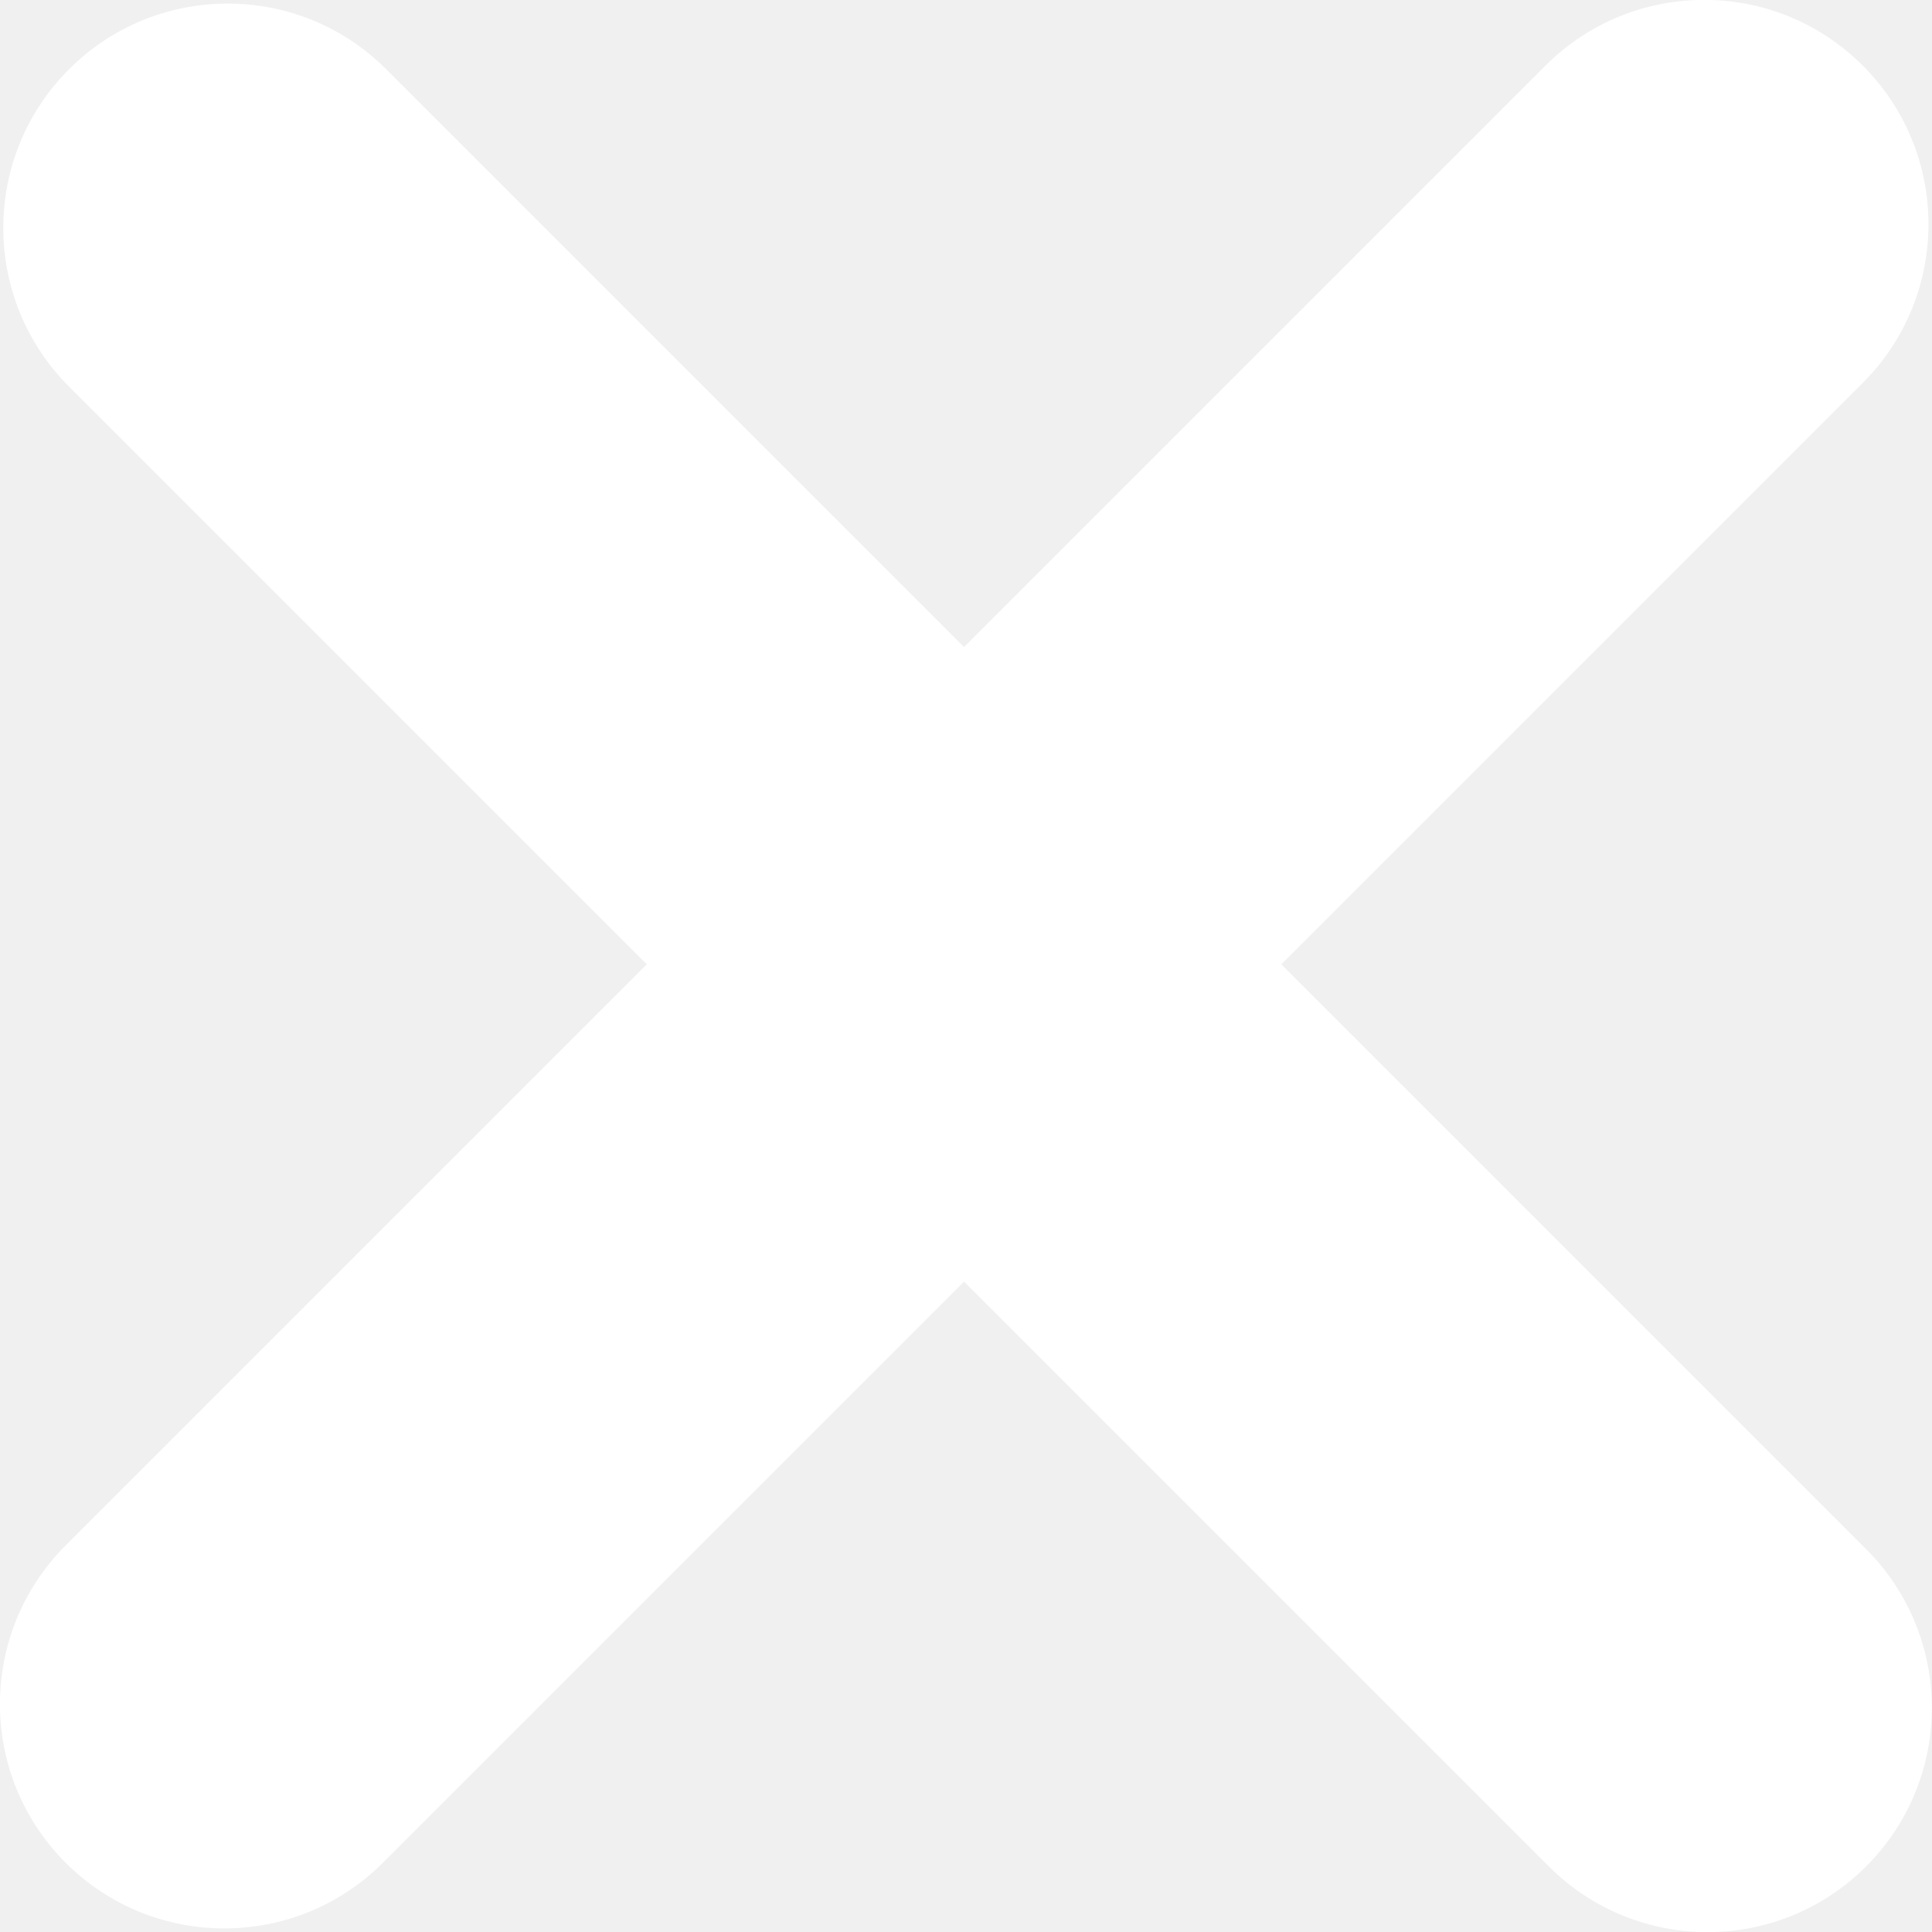
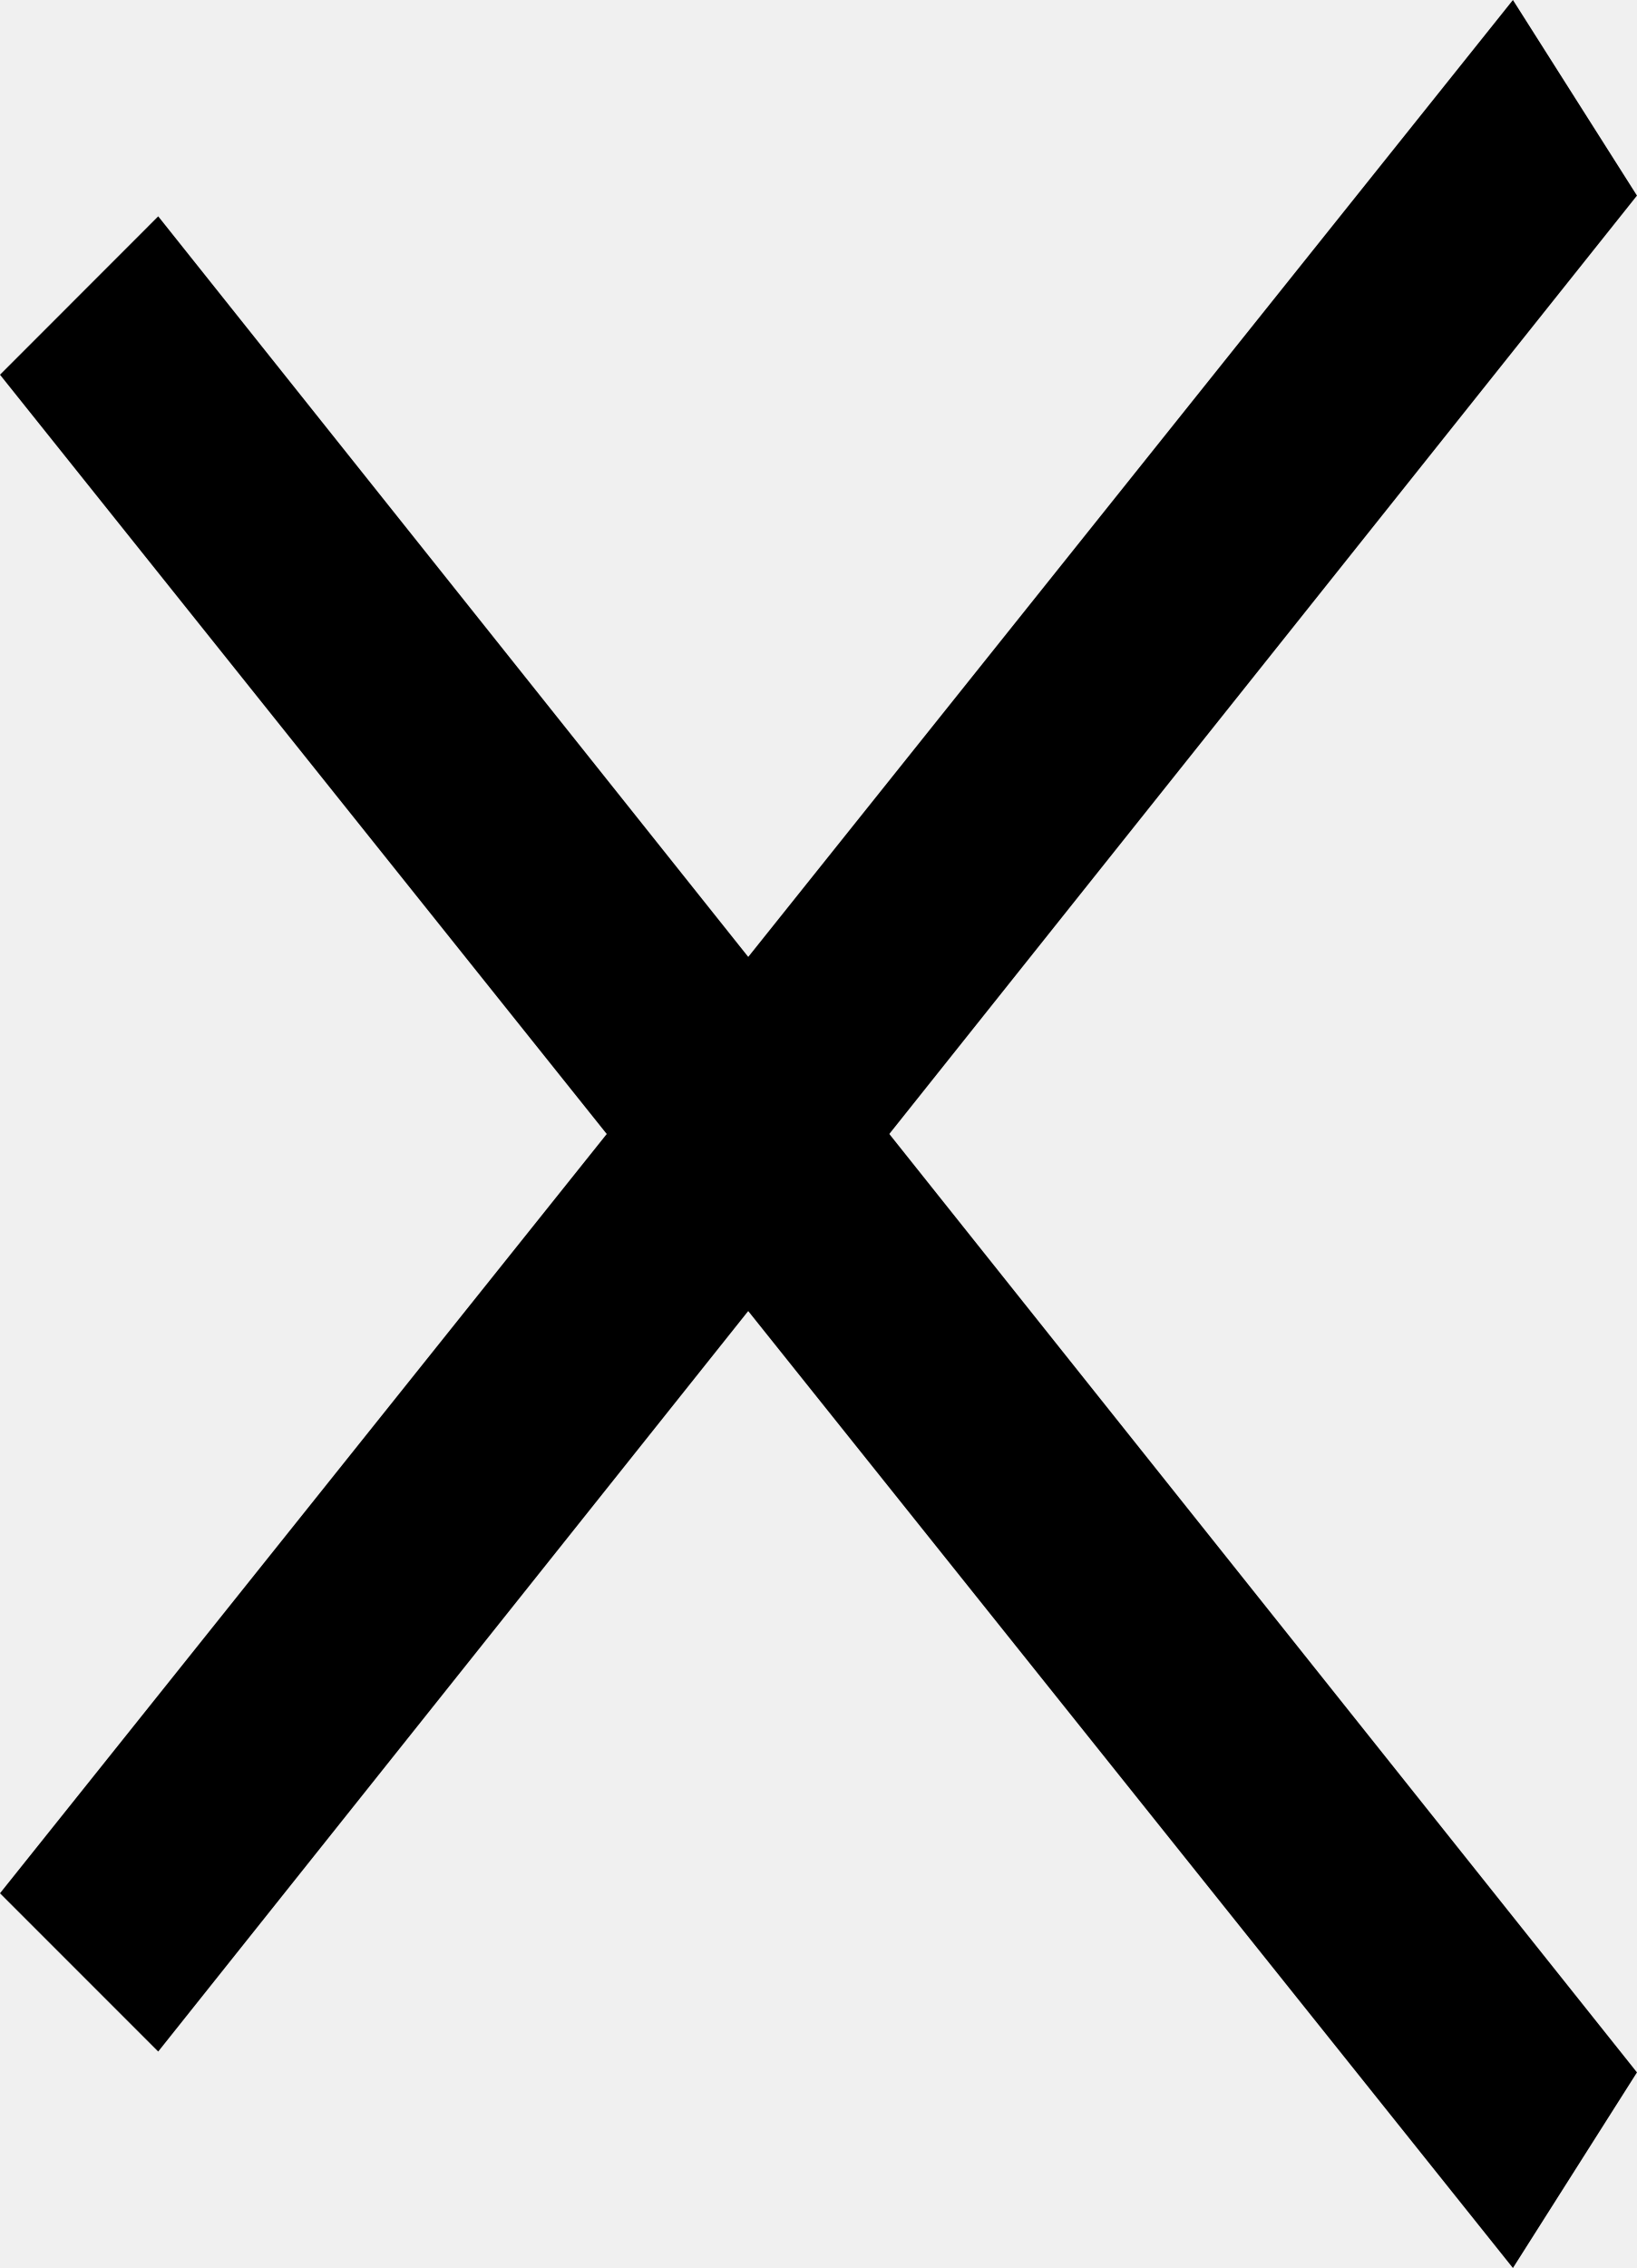
- <svg xmlns="http://www.w3.org/2000/svg" id="Ebene_2" data-name="Ebene 2" viewBox="0 0 87.58 87.58">
-   <defs>
-     <style>
-       .cls-1 {
-         fill: #fff;
-       }
-     </style>
-   </defs>
+ <svg xmlns="http://www.w3.org/2000/svg" id="Ebene_2" data-name="Ebene 2" viewBox="0 0 130.26 180.42">
  <g id="Ebene_1-2" data-name="Ebene 1">
-     <rect class="cls-1" x="-13.89" y="33.54" width="115.21" height="20.34" rx="10.17" ry="10.17" transform="translate(-18.11 43.71) rotate(-45)" />
-     <rect class="cls-1" x="33.69" y="-13.74" width="20.34" height="115.21" rx="10.17" ry="10.17" transform="translate(-18.17 43.87) rotate(-45)" />
+     <polygon points="130.26 15.56 12.59 163.2 0 150.61 120.39 0 130.26 15.56" />
+     <polygon points="120.39 180.42 0 29.81 12.59 17.21 130.26 164.86 120.39 180.42" />
  </g>
</svg>
